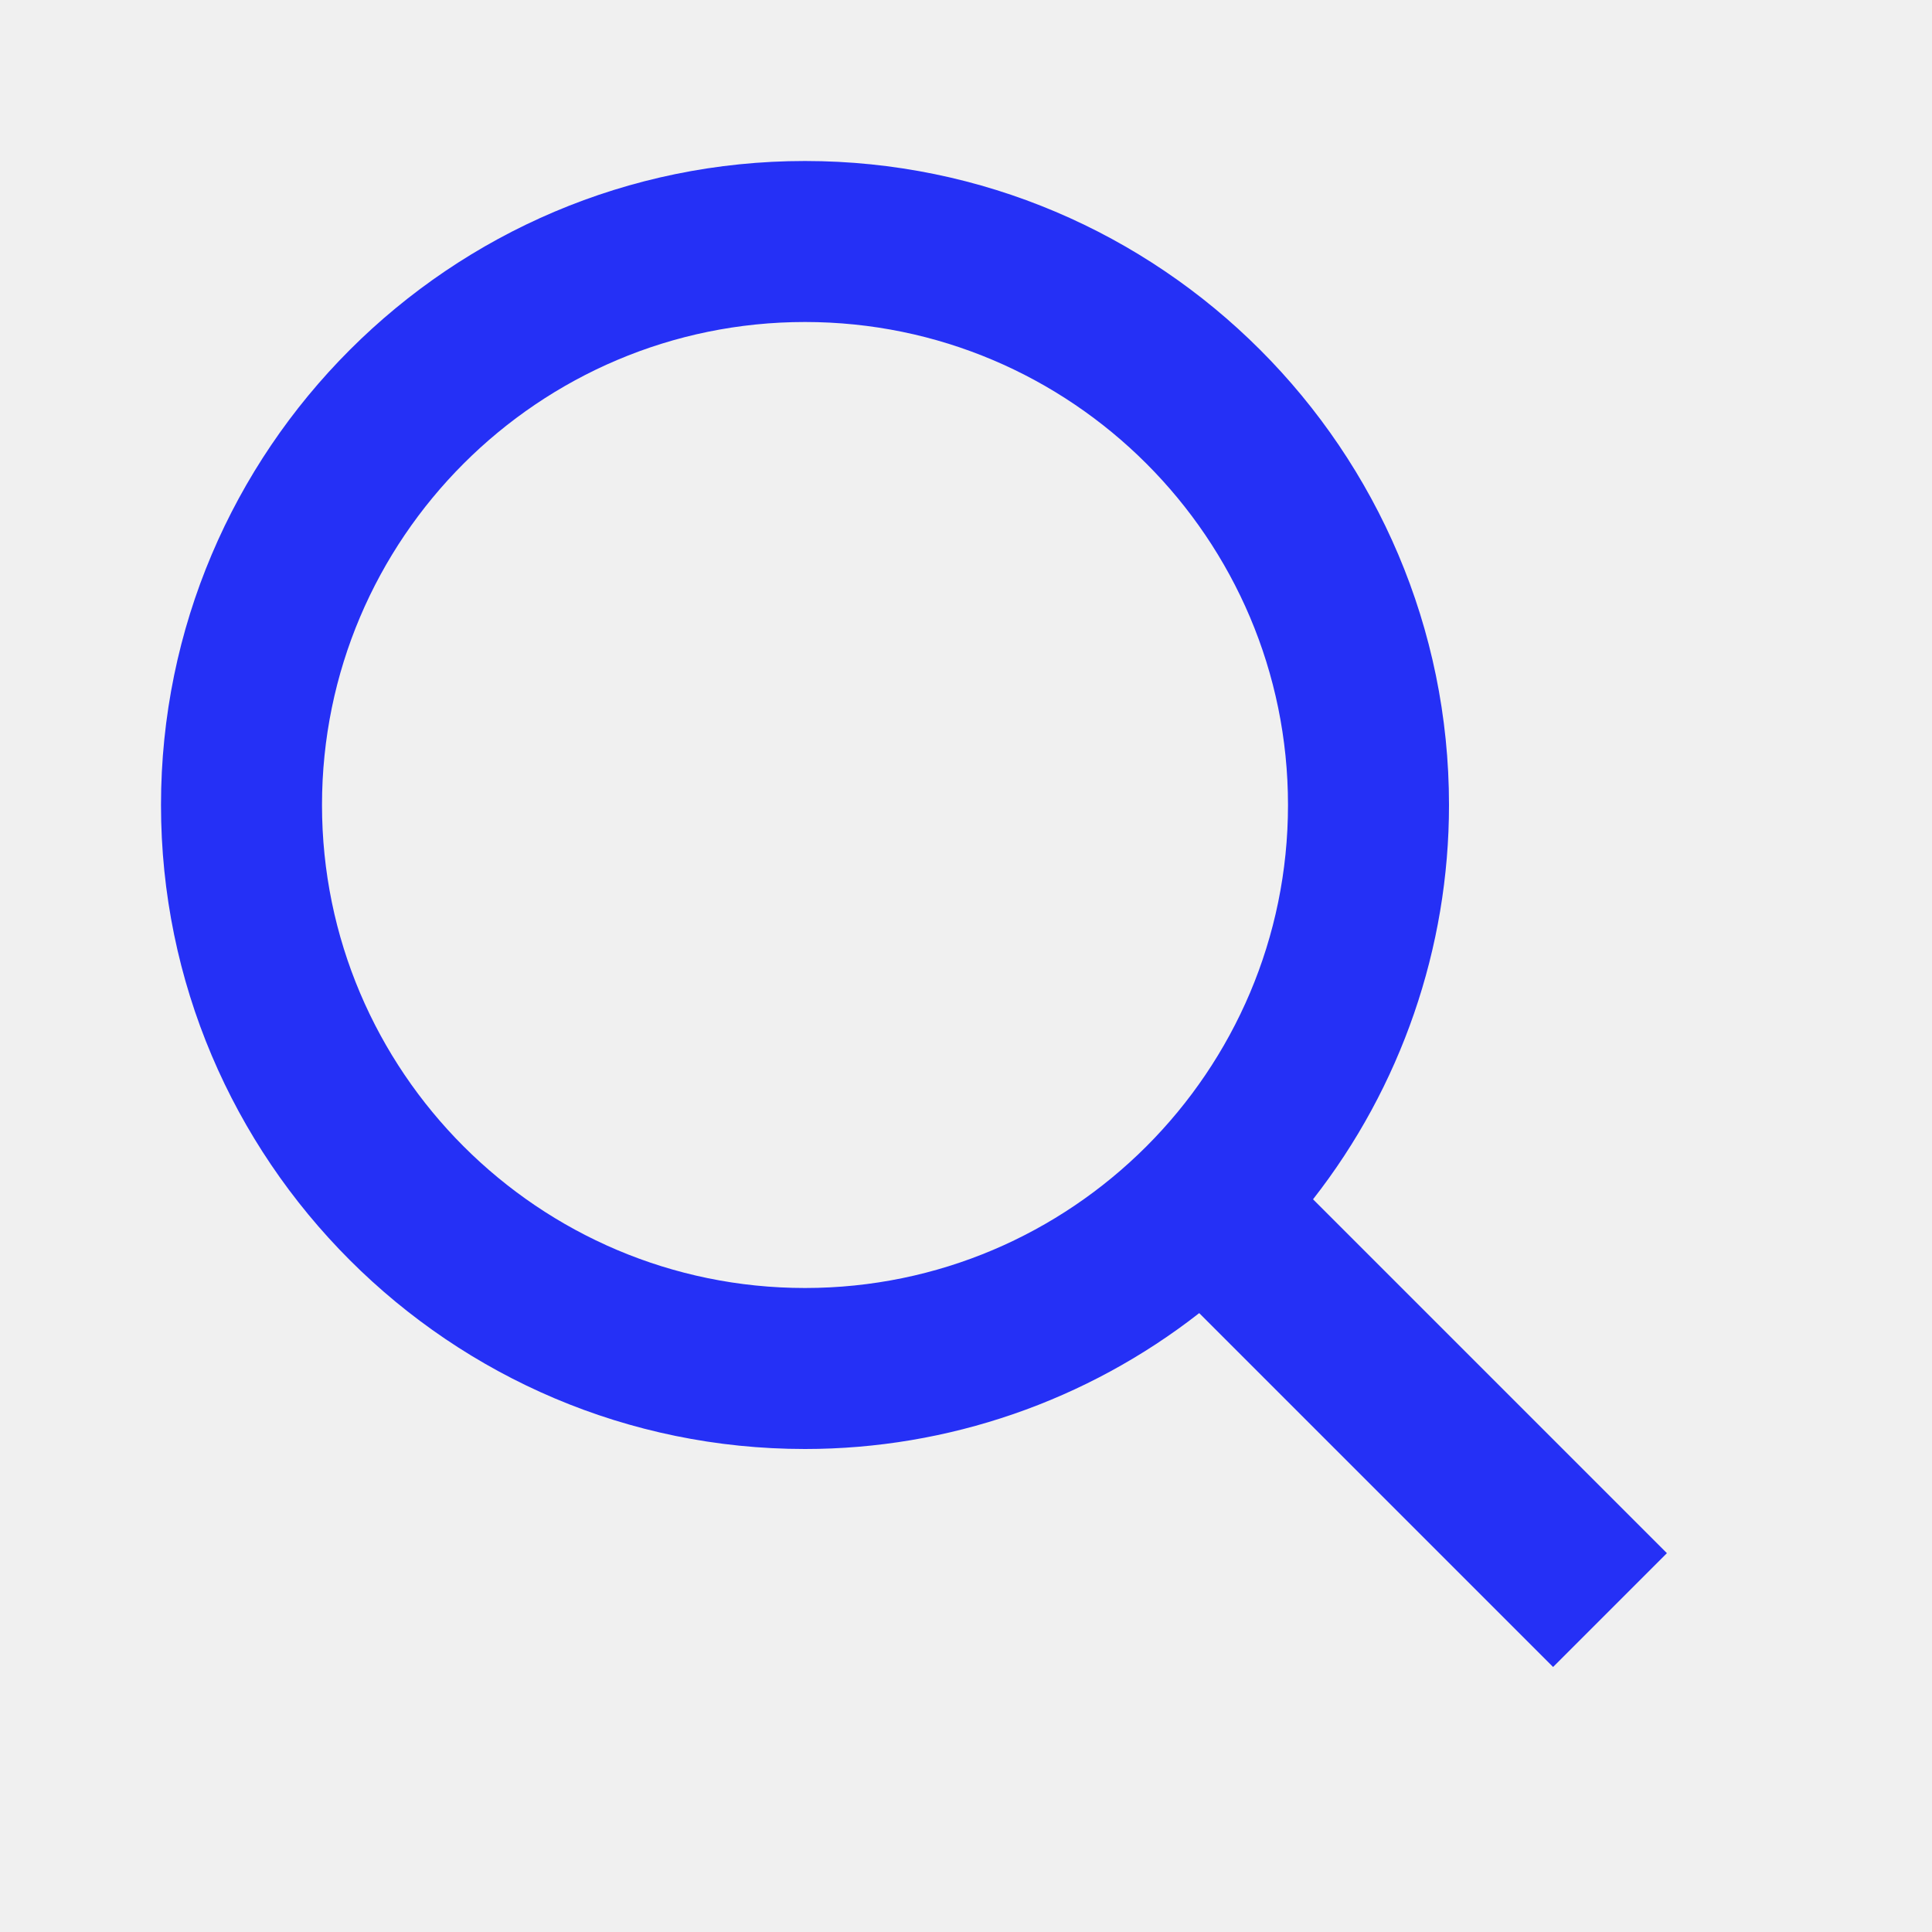
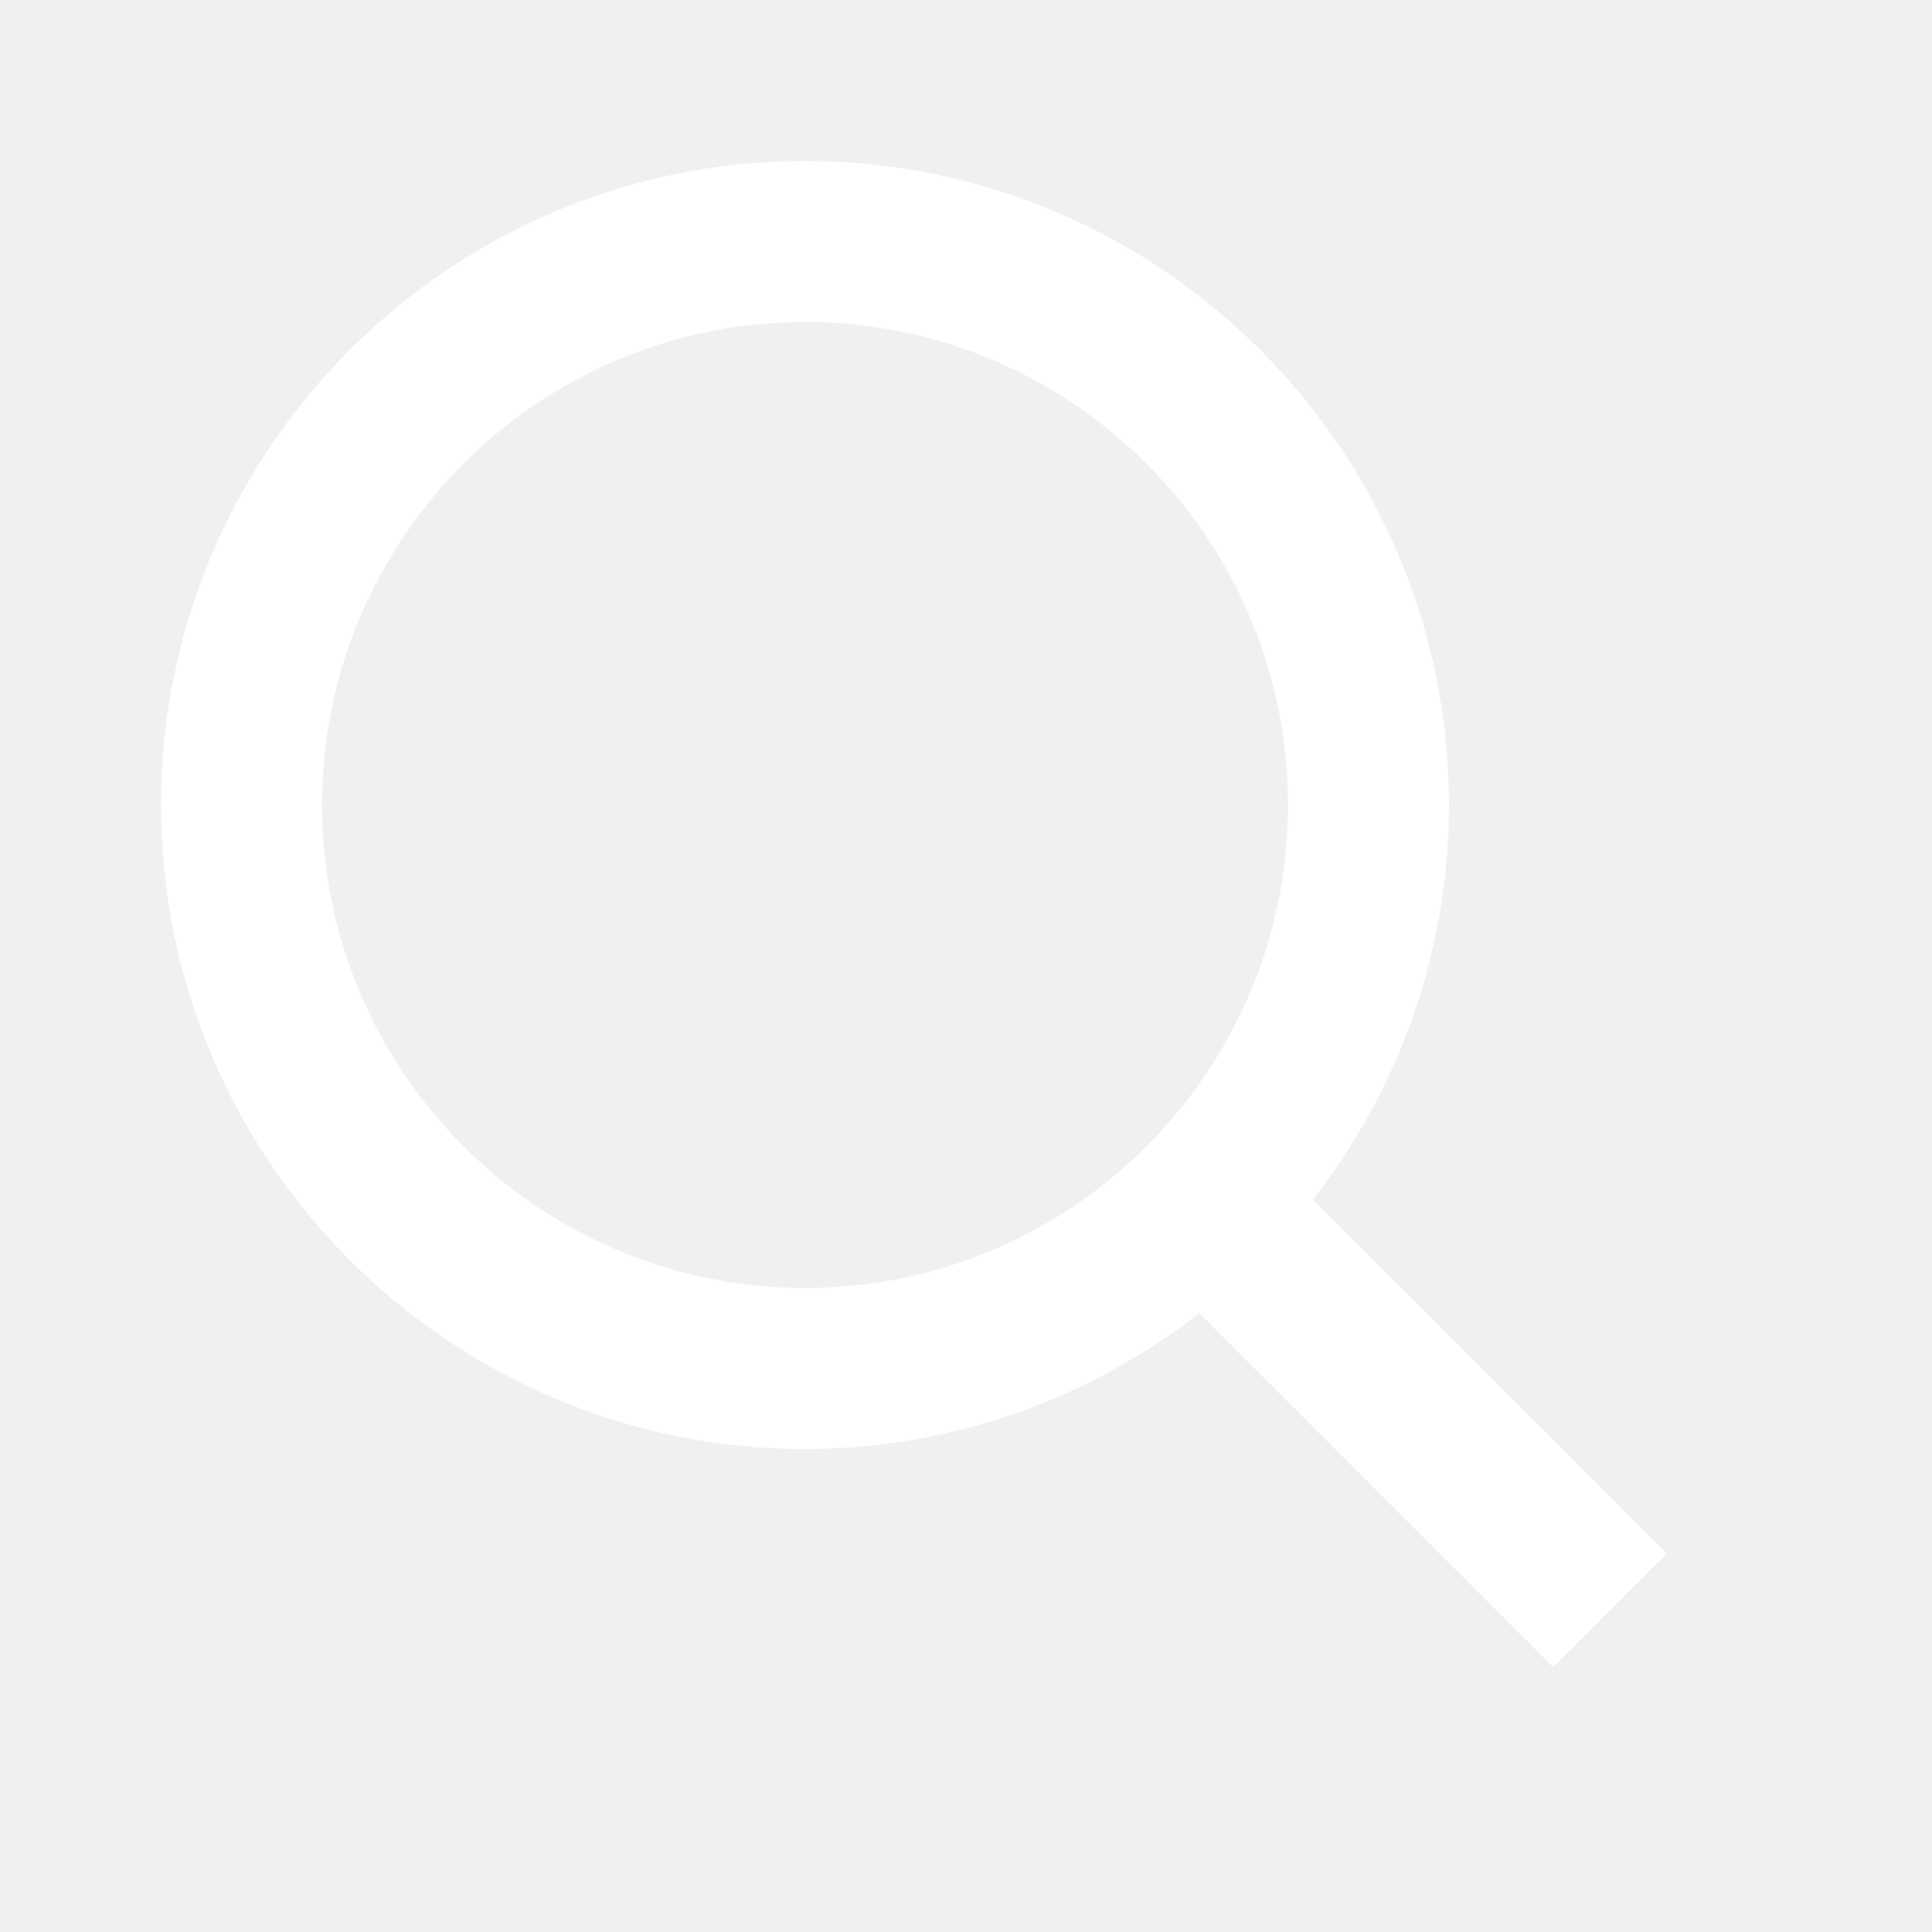
<svg xmlns="http://www.w3.org/2000/svg" width="24" height="24" viewBox="0 0 24 24" fill="none">
-   <path d="M10 18C11.775 18 13.499 17.405 14.897 16.312L19.293 20.708L20.707 19.294L16.311 14.898C17.405 13.5 18 11.775 18 10C18 5.589 14.411 2 10 2C5.589 2 2 5.589 2 10C2 14.411 5.589 18 10 18ZM10 4C13.309 4 16 6.691 16 10C16 13.309 13.309 16 10 16C6.691 16 4 13.309 4 10C4 6.691 6.691 4 10 4Z" fill="#2530F6" />
+   <path d="M10 18C11.775 18 13.499 17.405 14.897 16.312L19.293 20.708L20.707 19.294L16.311 14.898C17.405 13.5 18 11.775 18 10C18 5.589 14.411 2 10 2C5.589 2 2 5.589 2 10C2 14.411 5.589 18 10 18ZM10 4C13.309 4 16 6.691 16 10C16 13.309 13.309 16 10 16C6.691 16 4 13.309 4 10C4 6.691 6.691 4 10 4Z" fill="#fff" />
</svg>
